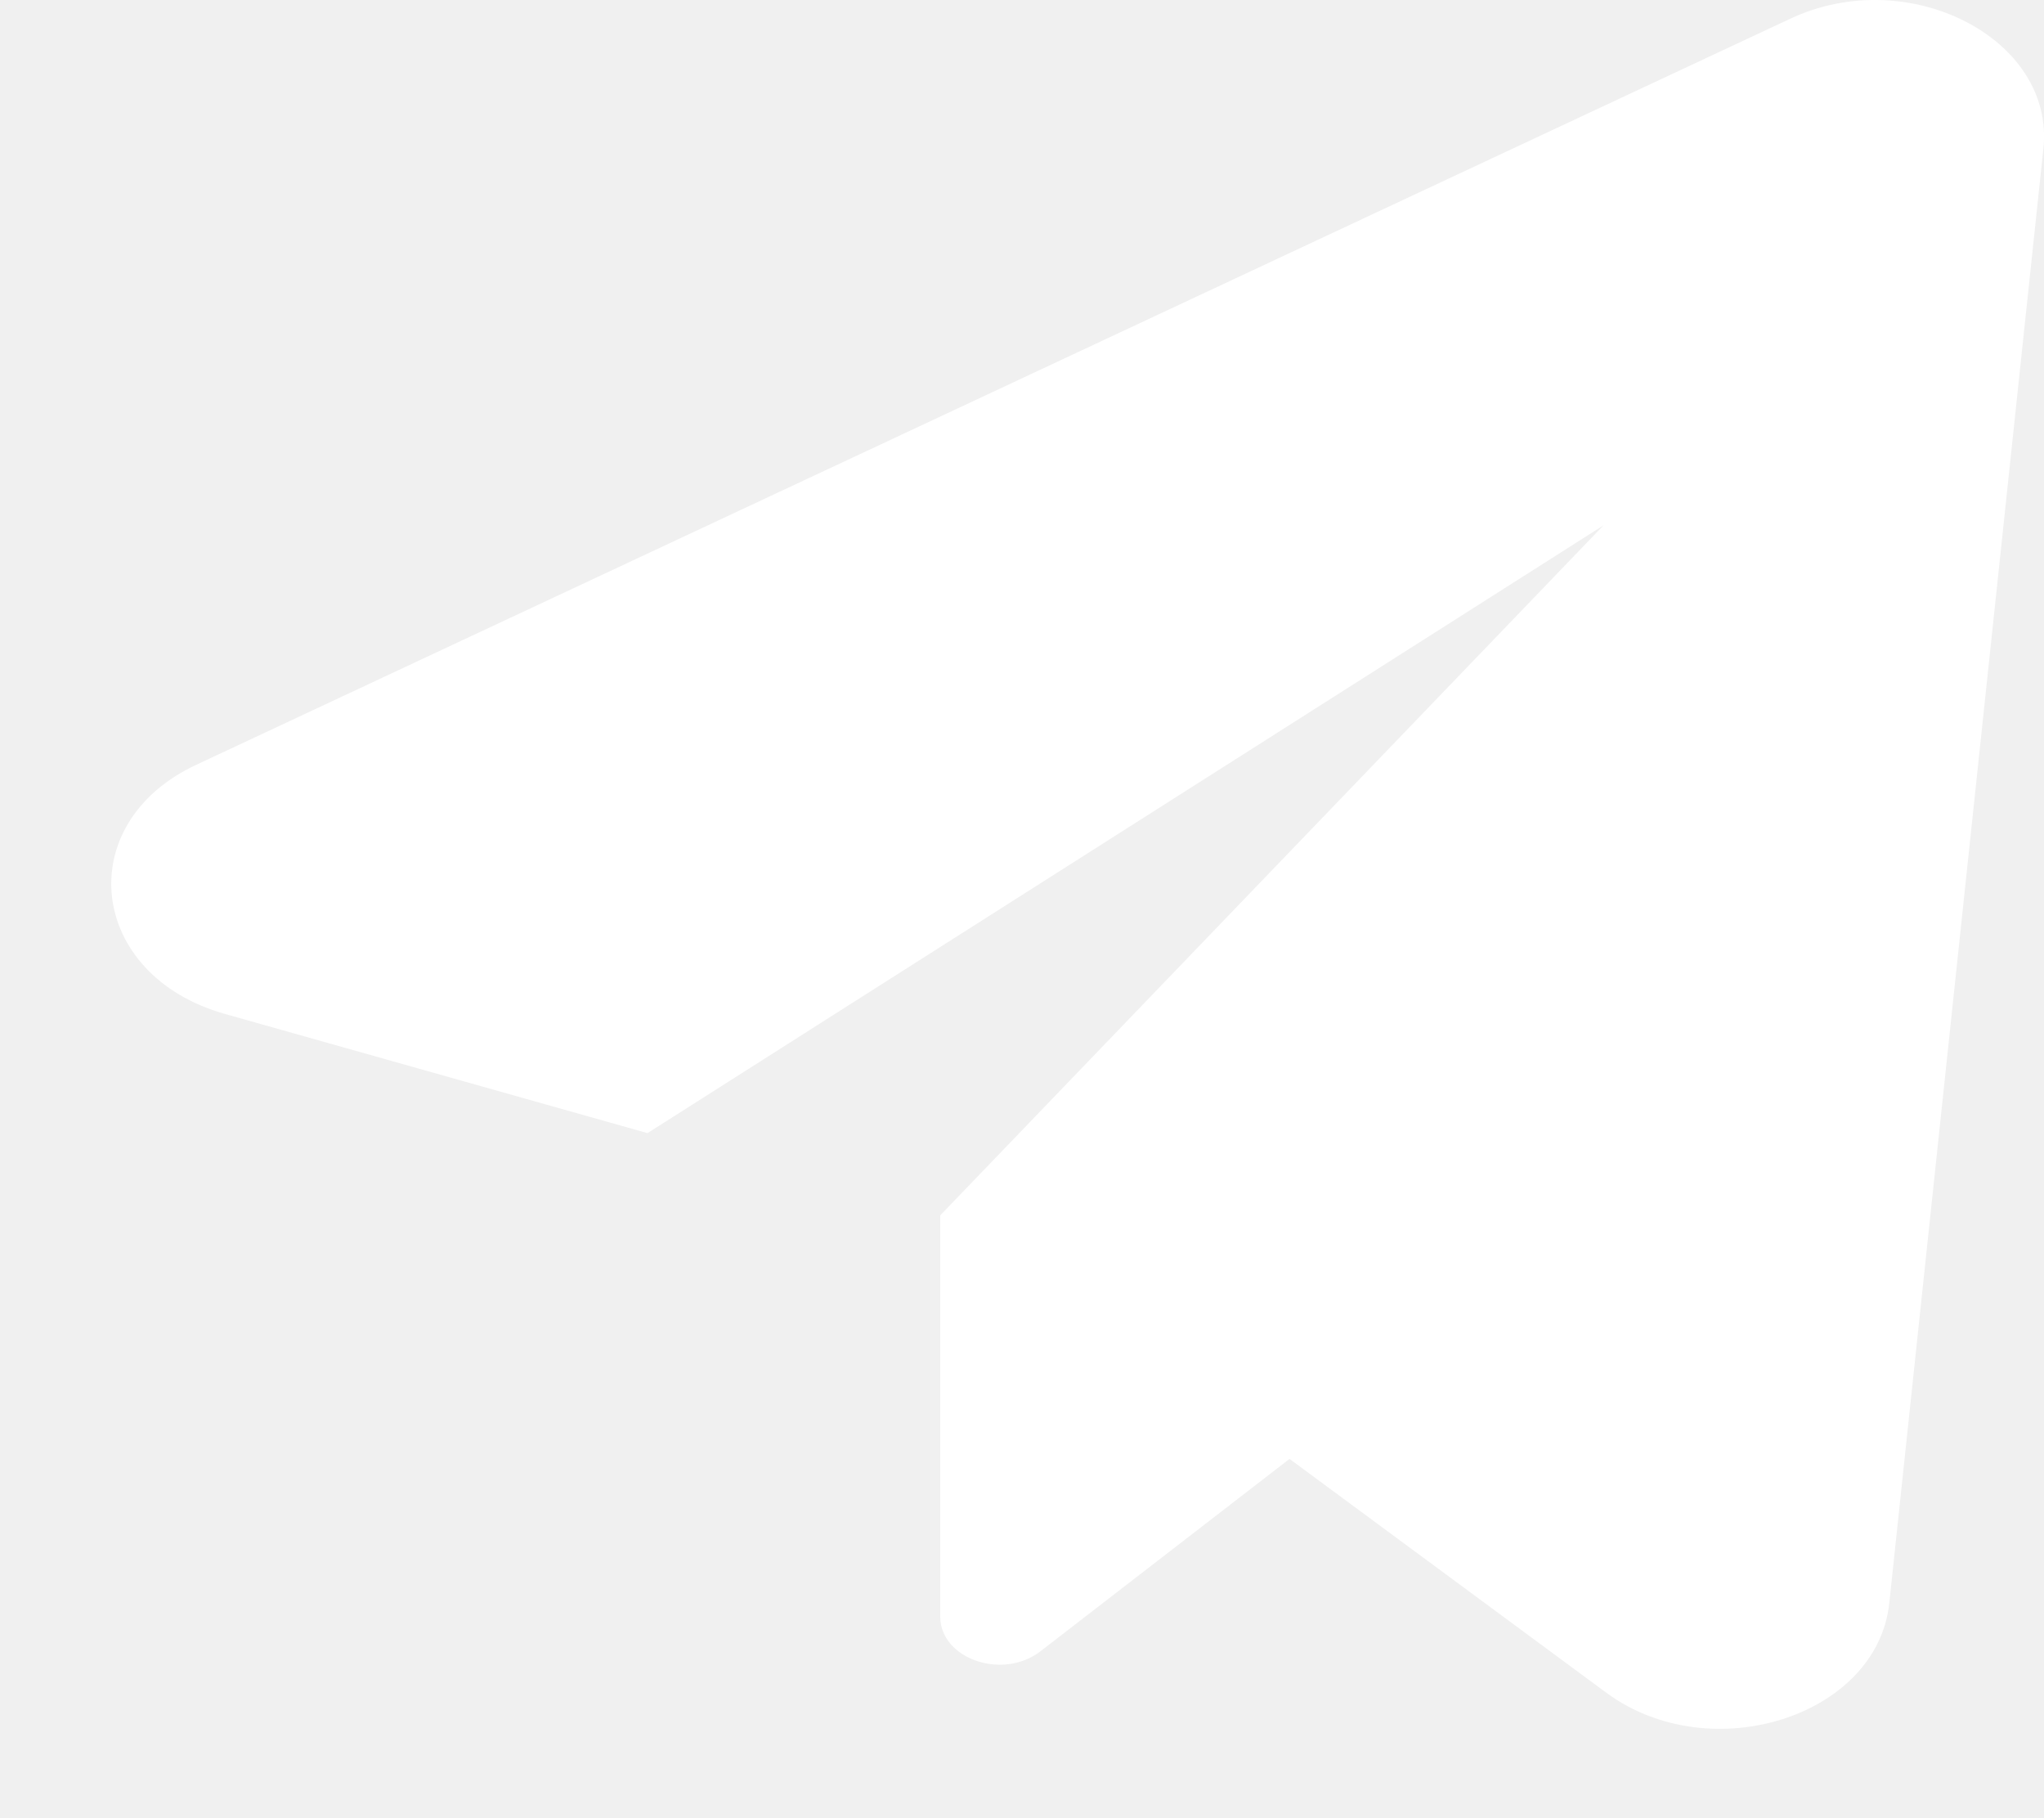
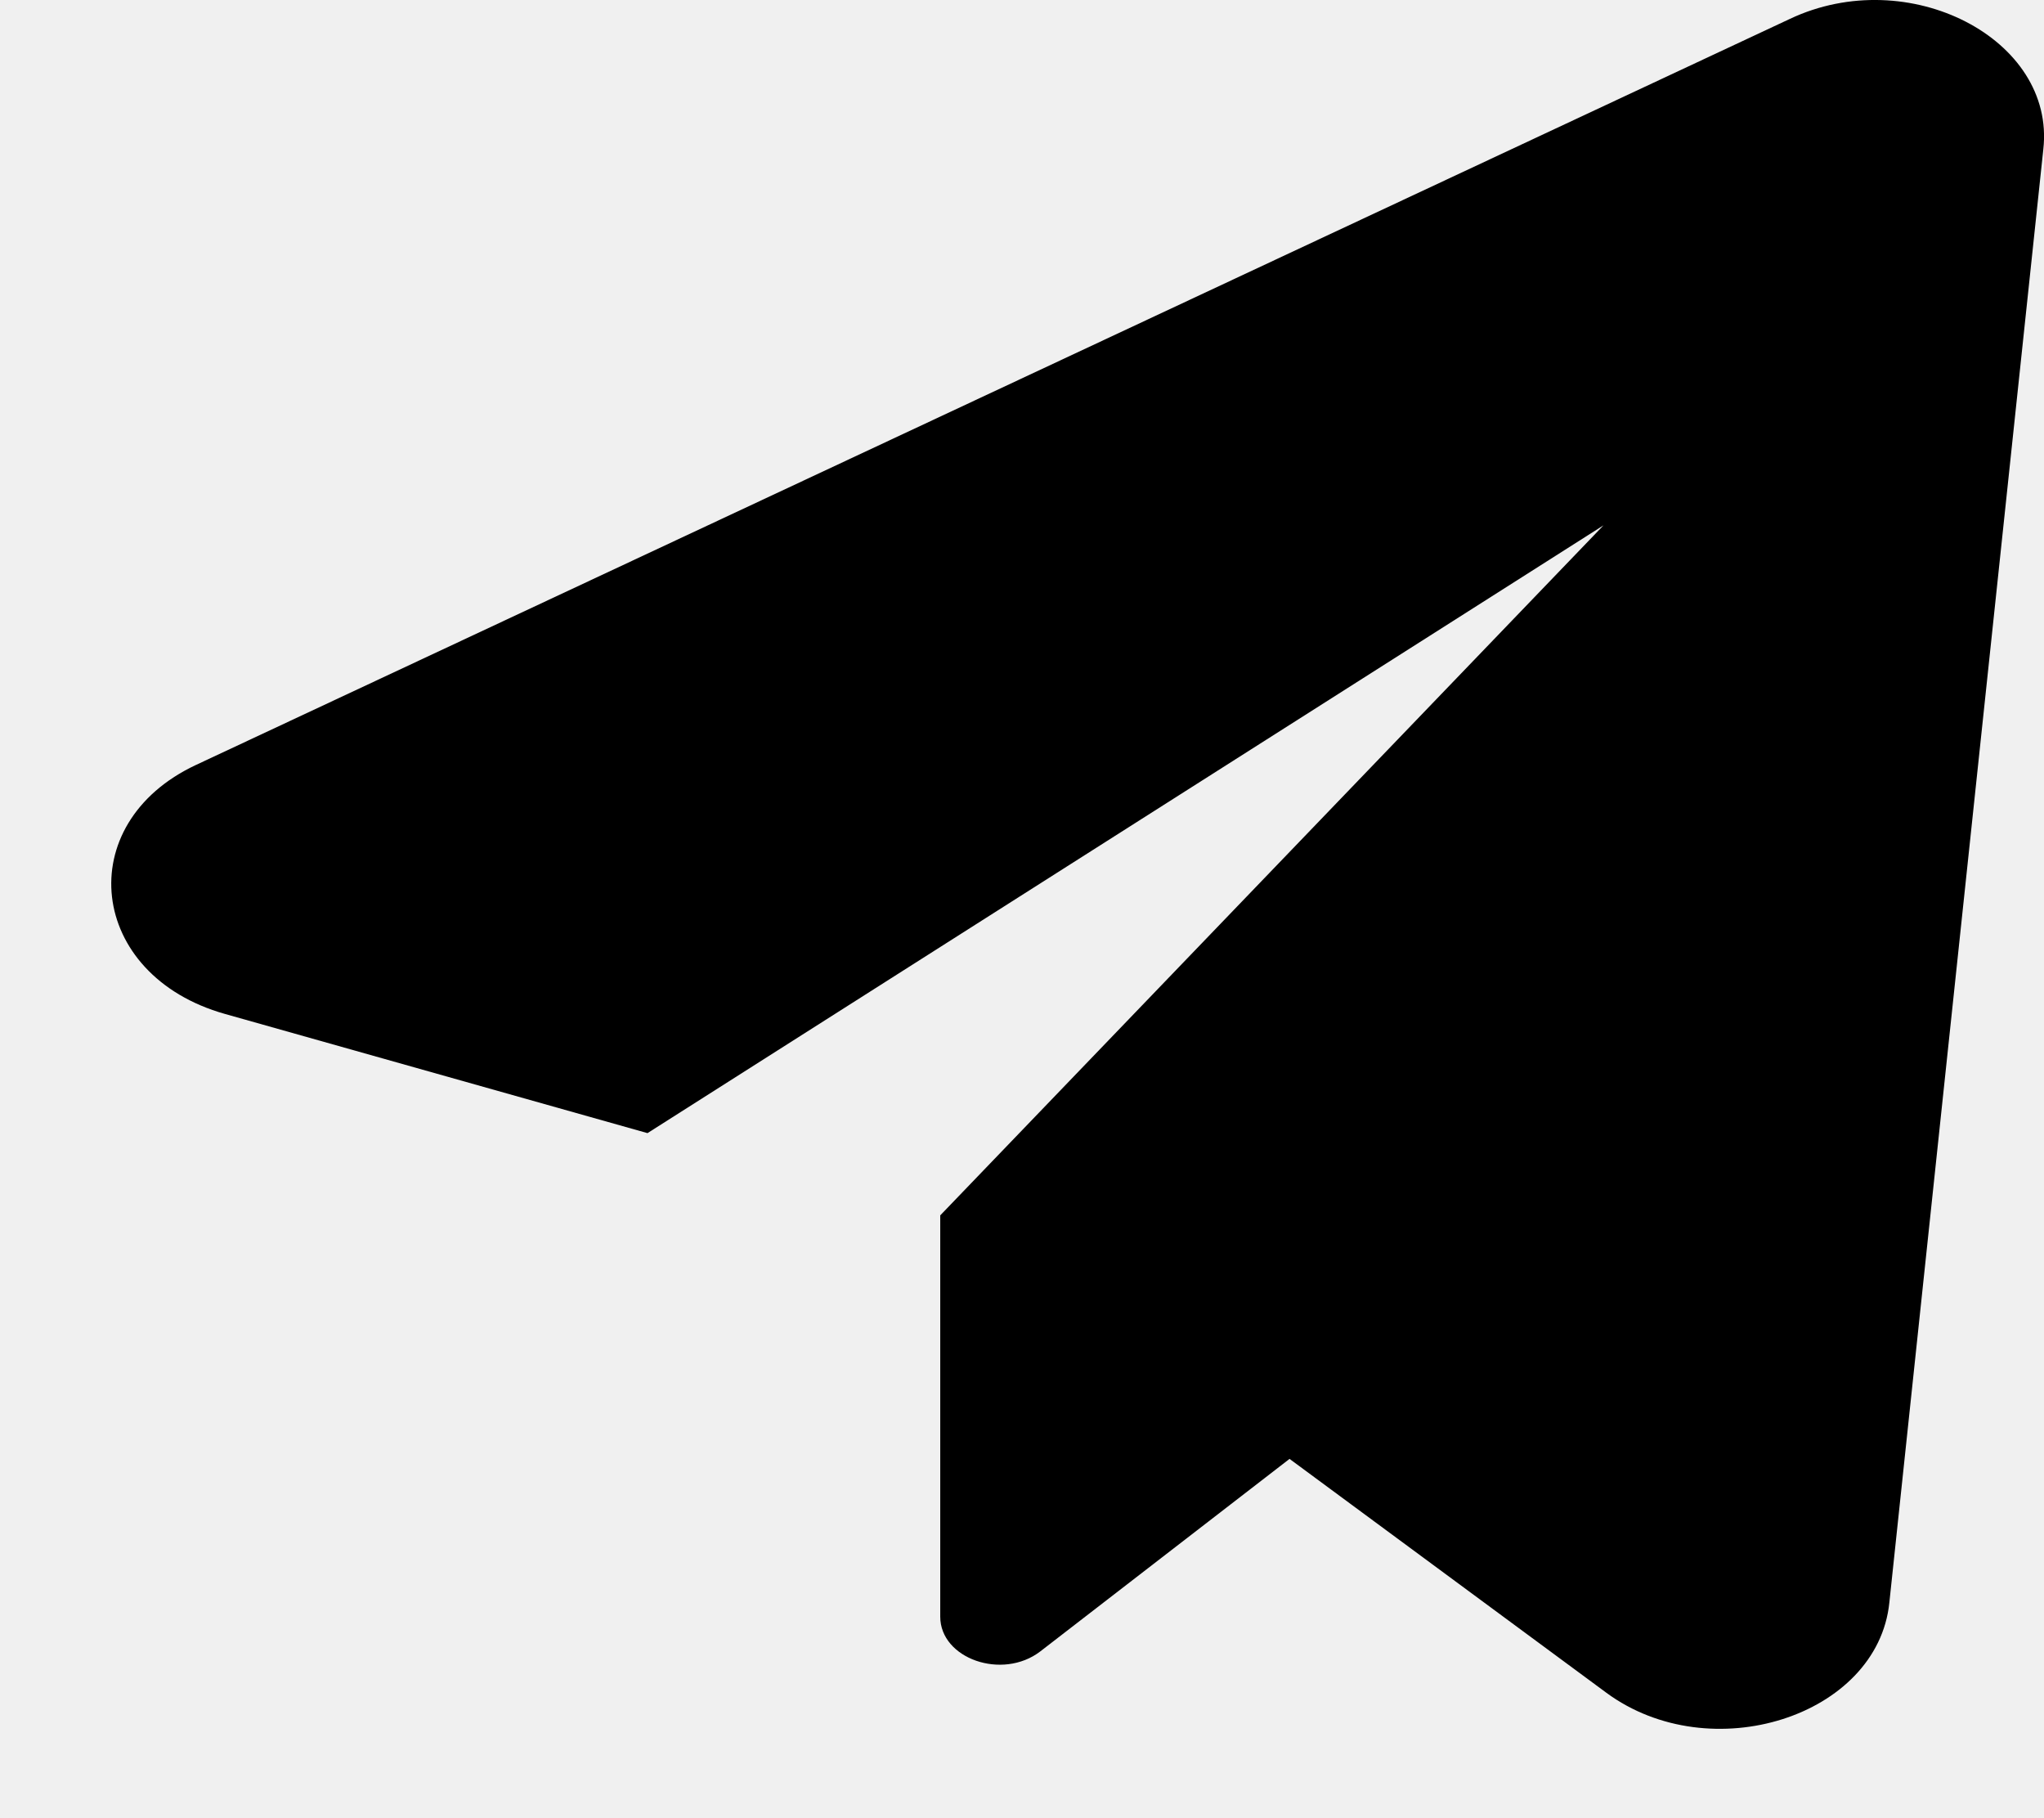
- <svg xmlns="http://www.w3.org/2000/svg" width="18" height="16" viewBox="0 0 18 16" fill="none">
-   <path d="M15.763 0.166L1.727 6.734C0.621 7.251 0.773 8.587 1.982 8.927L5.702 9.976L14.121 4.625L8.28 10.7V14.233C8.28 14.603 8.827 14.795 9.161 14.539L11.356 12.844L14.146 14.903C15.064 15.579 16.535 15.111 16.638 14.11L17.994 1.314C18.103 0.343 16.808 -0.327 15.763 0.166Z" fill="white" />
+ <svg xmlns="http://www.w3.org/2000/svg" width="18" height="16" viewBox="0 0 18 16">
+   <path d="M15.763 0.166L1.727 6.734C0.621 7.251 0.773 8.587 1.982 8.927L5.702 9.976L14.121 4.625L8.28 10.7V14.233C8.28 14.603 8.827 14.795 9.161 14.539L11.356 12.844L14.146 14.903C15.064 15.579 16.535 15.111 16.638 14.11L17.994 1.314C18.103 0.343 16.808 -0.327 15.763 0.166Z" />
</svg>
